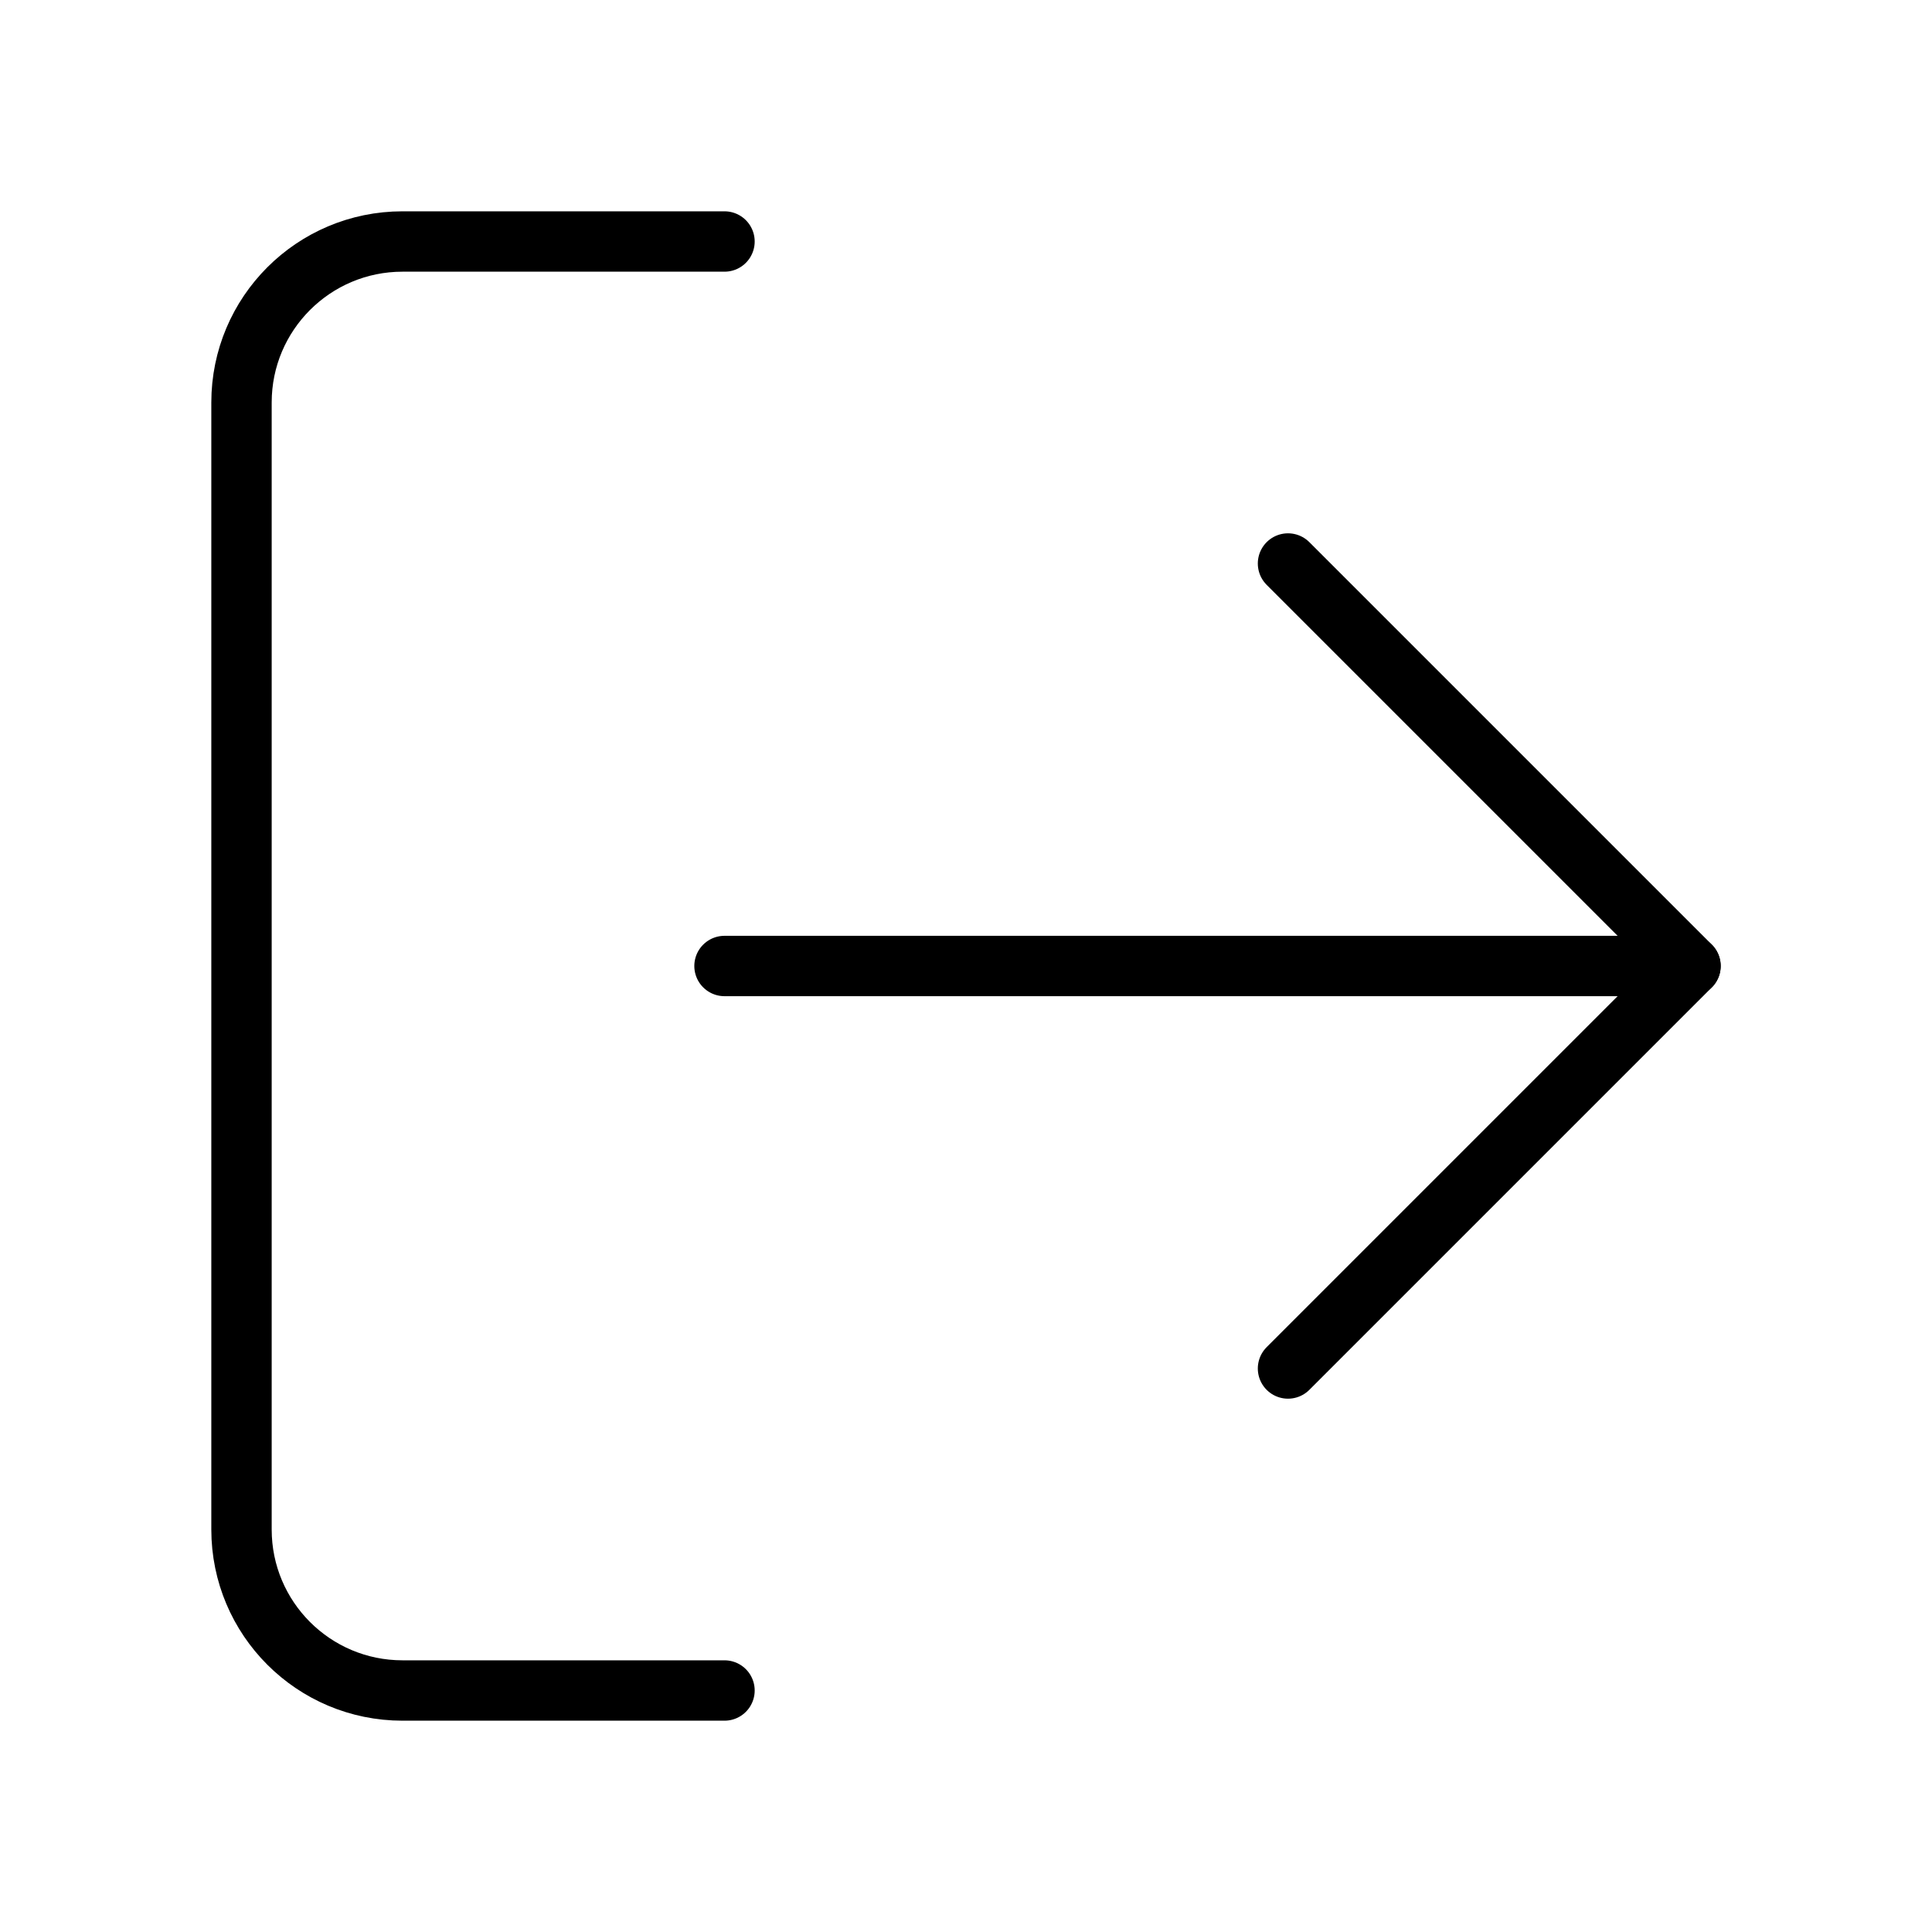
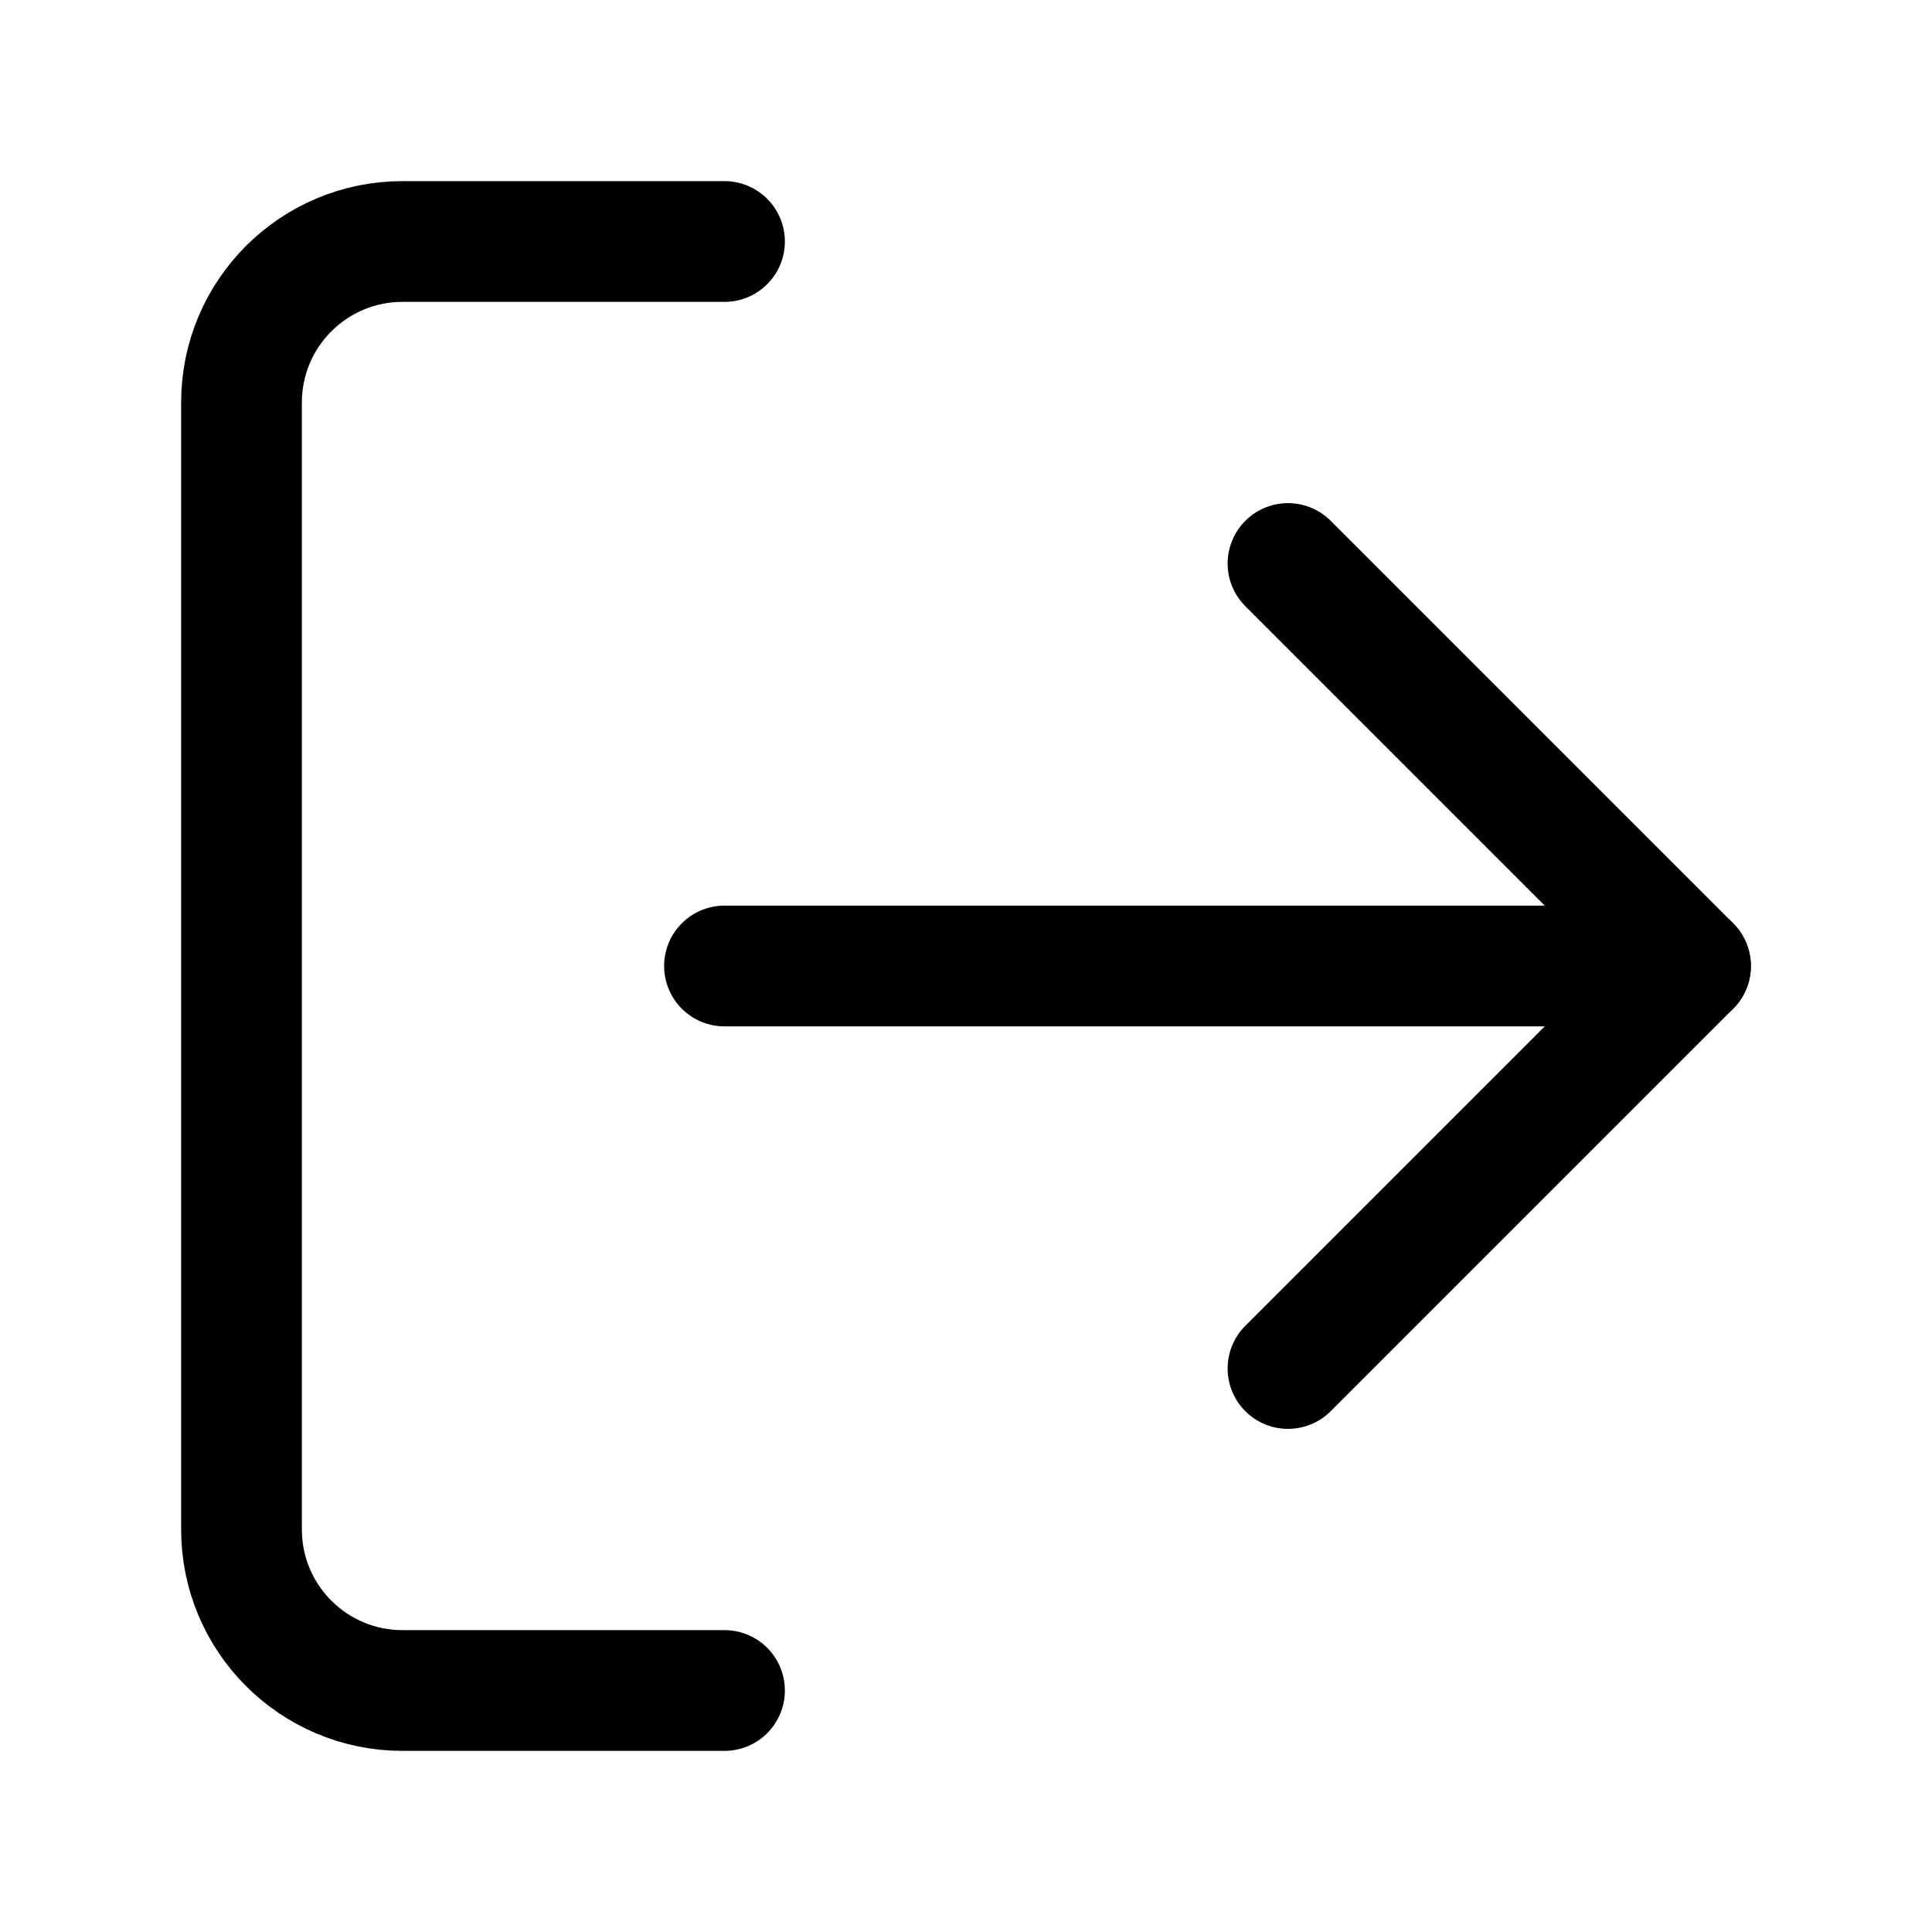
- <svg xmlns="http://www.w3.org/2000/svg" width="24" height="24" viewBox="0 0 24 24" fill="none" stroke="currentColor" stroke-width="0.75" stroke-linecap="round" stroke-linejoin="round" class="lucide lucide-log-out">
+ <svg xmlns="http://www.w3.org/2000/svg" width="24" height="24" viewBox="0 0 24 24" fill="none" stroke="currentColor" stroke-width="1.5" stroke-linecap="round" stroke-linejoin="round" class="lucide lucide-log-out">
  <path d="M9 21H5a2 2 0 0 1-2-2V5a2 2 0 0 1 2-2h4" />
  <polyline points="16 17 21 12 16 7" />
  <line x1="21" x2="9" y1="12" y2="12" />
</svg>
